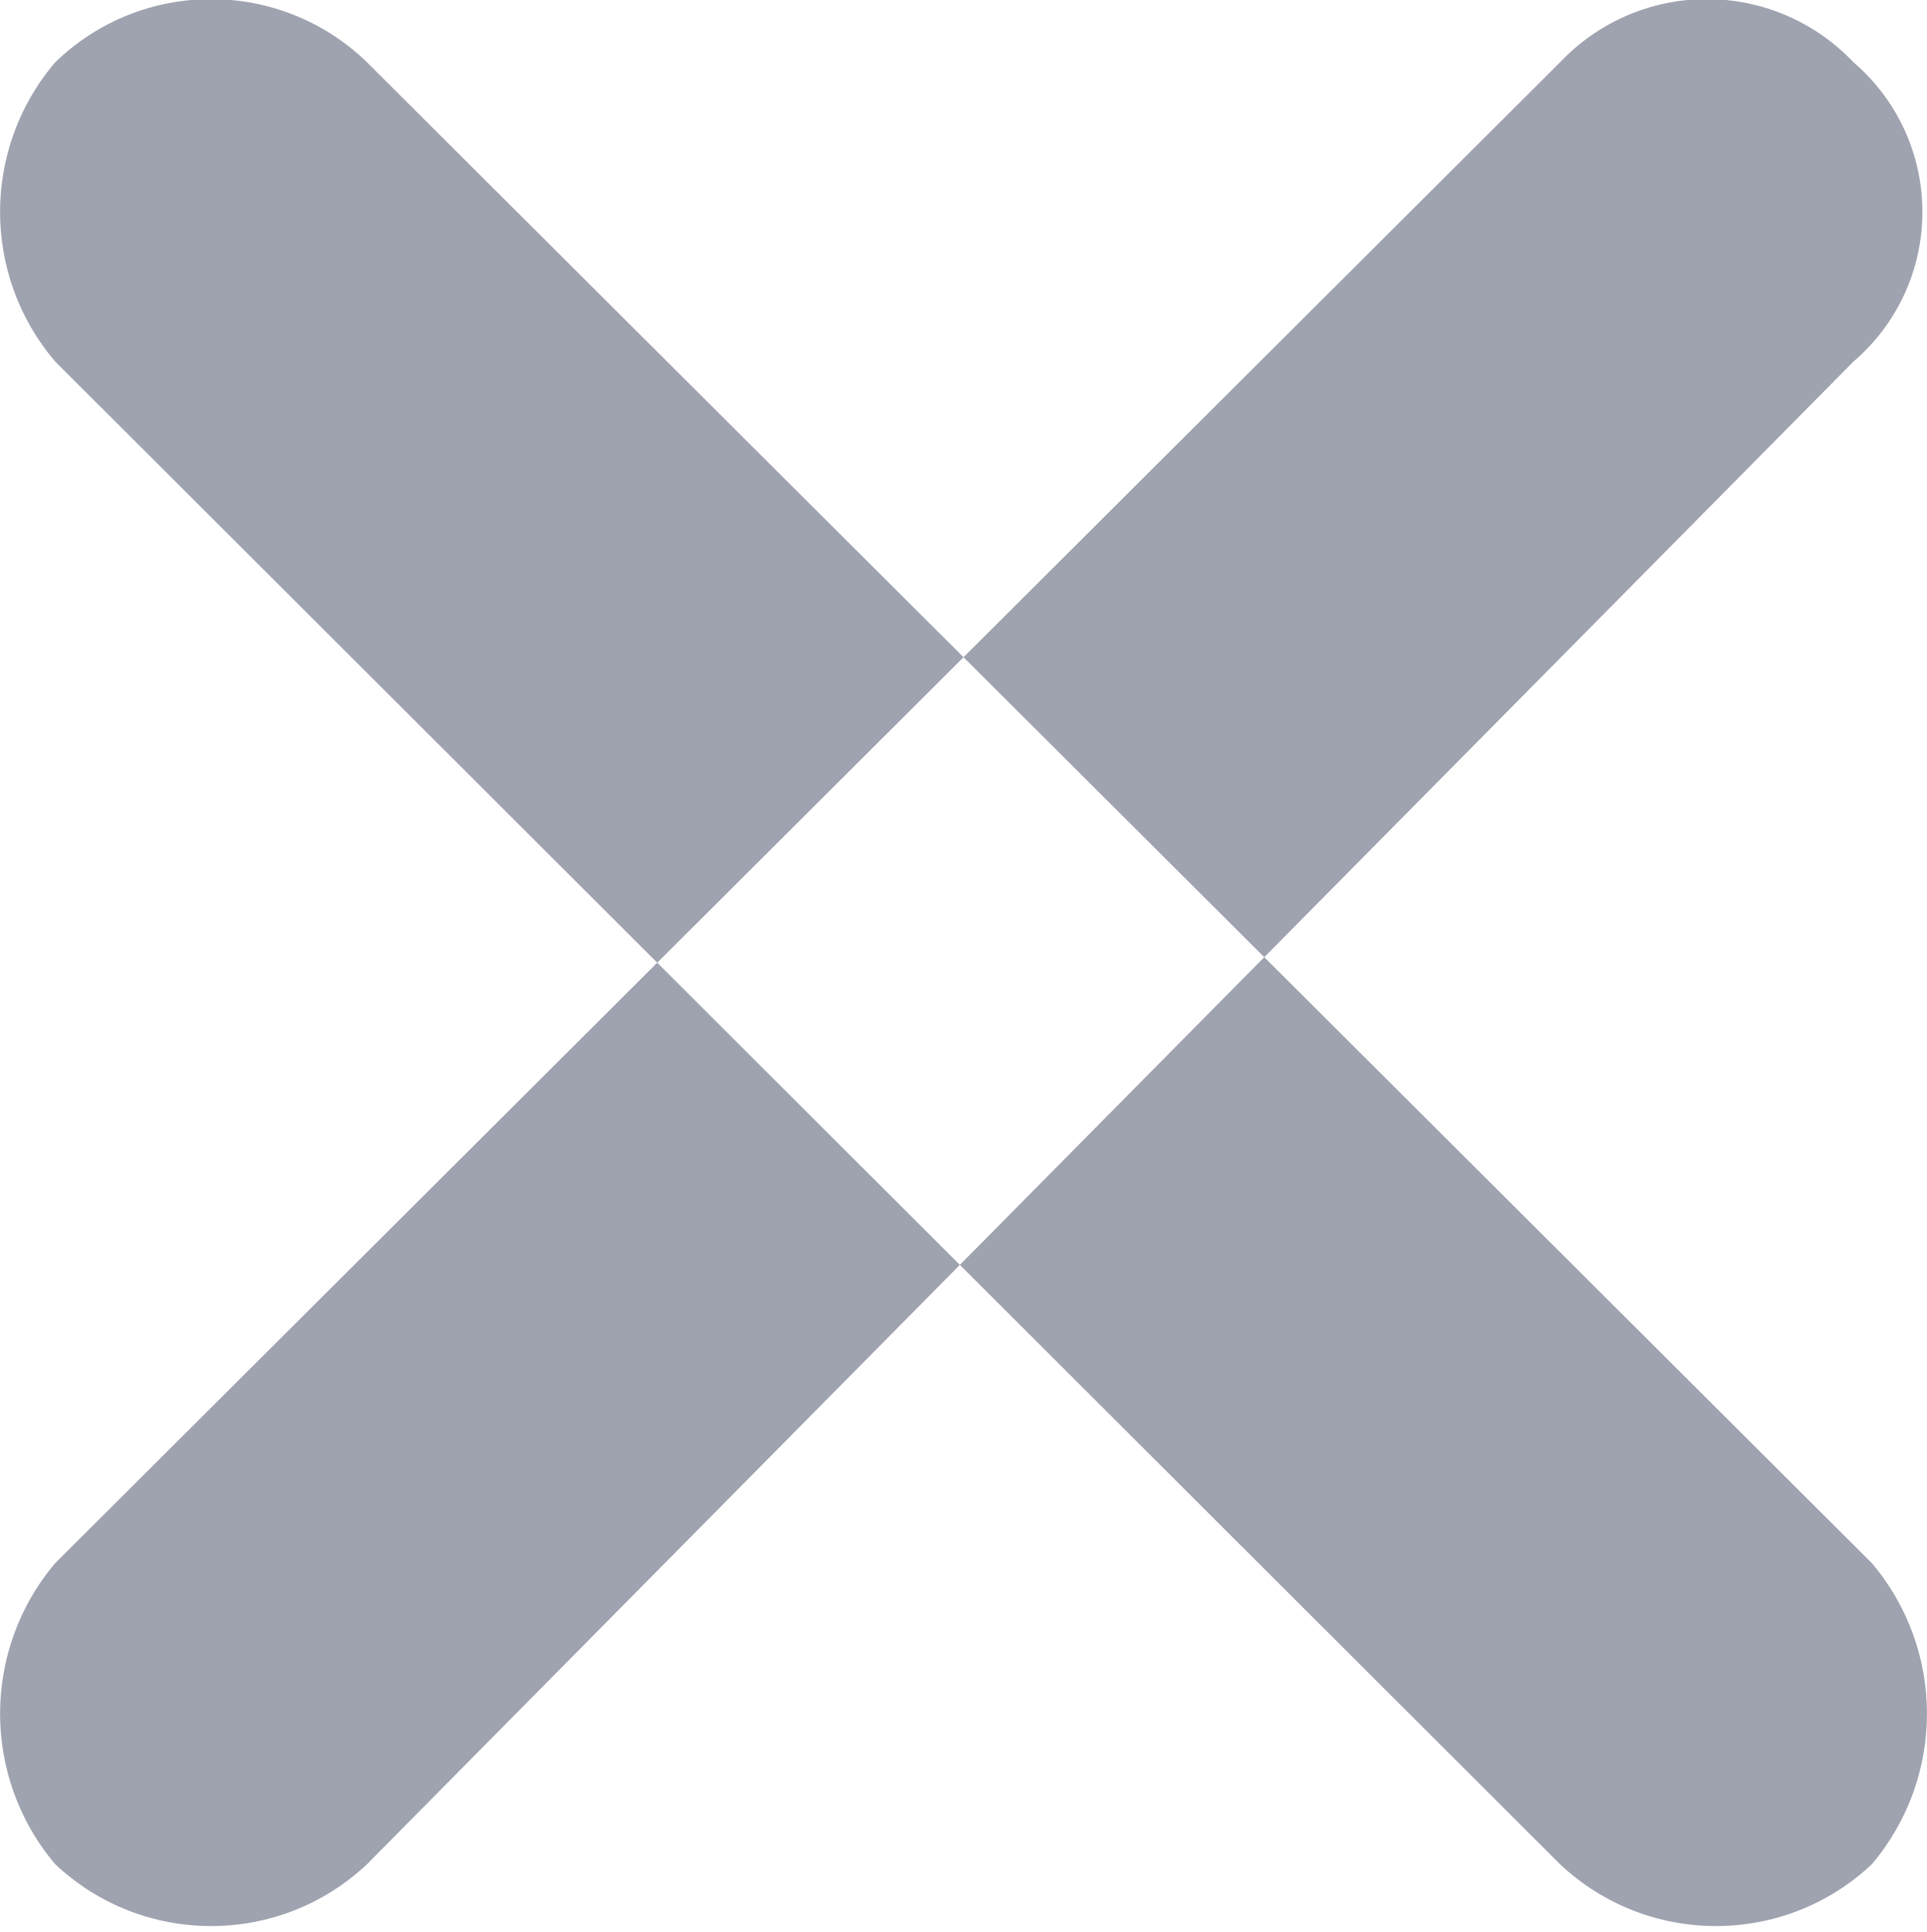
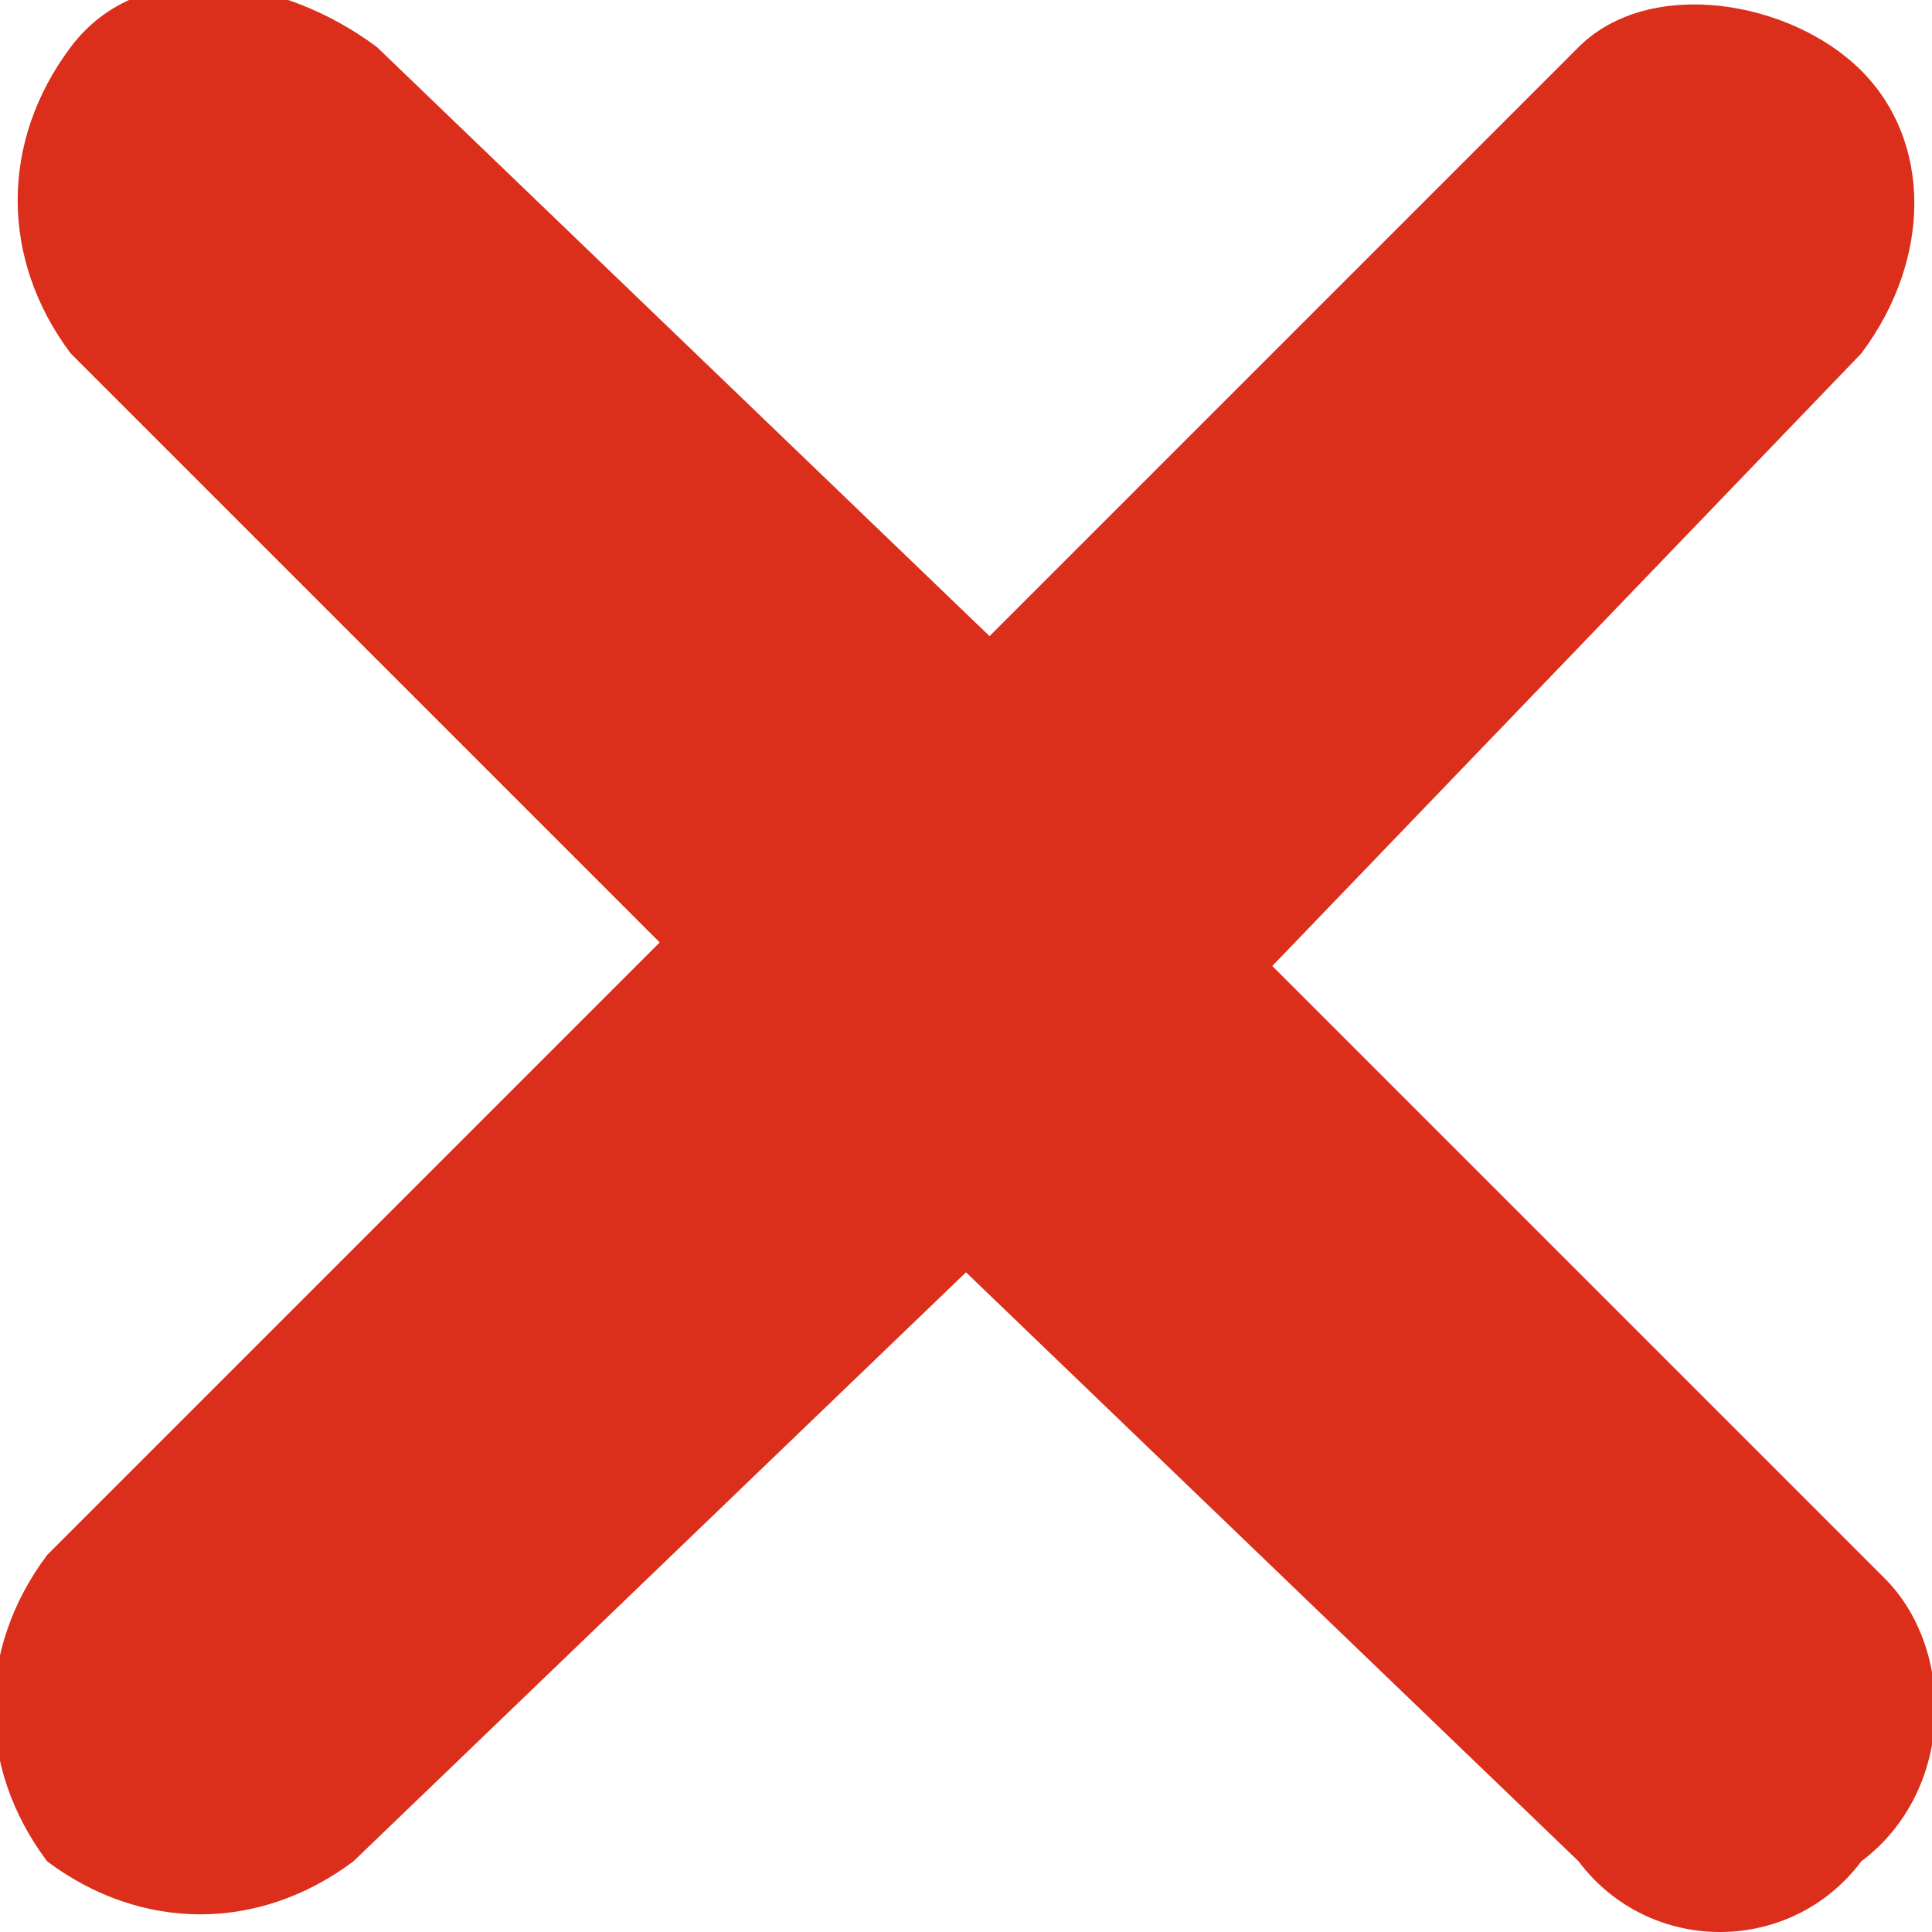
- <svg xmlns="http://www.w3.org/2000/svg" width="10.5" height="10.53" viewBox="0 0 10.5 10.53">
-   <defs>
-     <style>
-       .cls-1 {
-         fill: #9fa2af;
-         fill-rule: evenodd;
-       }
-     </style>
-   </defs>
-   <path id="X_button_" data-name="X button " class="cls-1" d="M14668.9,1747.46l8.2-8.18a1.1,1.1,0,0,1,1.6,0,1.073,1.073,0,0,1,0,1.63l-8.1,8.19a1.239,1.239,0,0,1-1.7,0A1.271,1.271,0,0,1,14668.9,1747.46Zm9.9,0-8.2-8.18a1.22,1.22,0,0,0-1.7,0,1.257,1.257,0,0,0,0,1.63l8.2,8.19a1.239,1.239,0,0,0,1.7,0A1.271,1.271,0,0,0,14678.8,1747.46Z" transform="translate(-14668.6 -1738.94)" />
+ <svg xmlns="http://www.w3.org/2000/svg" version="1.1" id="Layer_1" x="0px" y="0px" viewBox="0 0 8.2 8.2" style="enable-background:new 0 0 8.2 8.2;" xml:space="preserve">
+   <style type="text/css">
+ 	.st0{fill-rule:evenodd;clip-rule:evenodd;fill:#DB2E1B;}
+ </style>
+   <path class="st0" d="M7.9,7.9C7.6,8.3,7,8.3,6.7,7.9L4.1,5.4L1.5,7.9c-0.4,0.3-0.9,0.3-1.3,0c-0.3-0.4-0.3-0.9,0-1.3l2.6-2.6  L0.3,1.5c-0.3-0.4-0.3-0.9,0-1.3c0.3-0.4,0.9-0.3,1.3,0l2.6,2.5l2.5-2.5C7-0.1,7.6,0,7.9,0.3c0.3,0.3,0.3,0.8,0,1.2L5.4,4.1l2.6,2.6  C8.3,7,8.3,7.6,7.9,7.9z" />
</svg>
